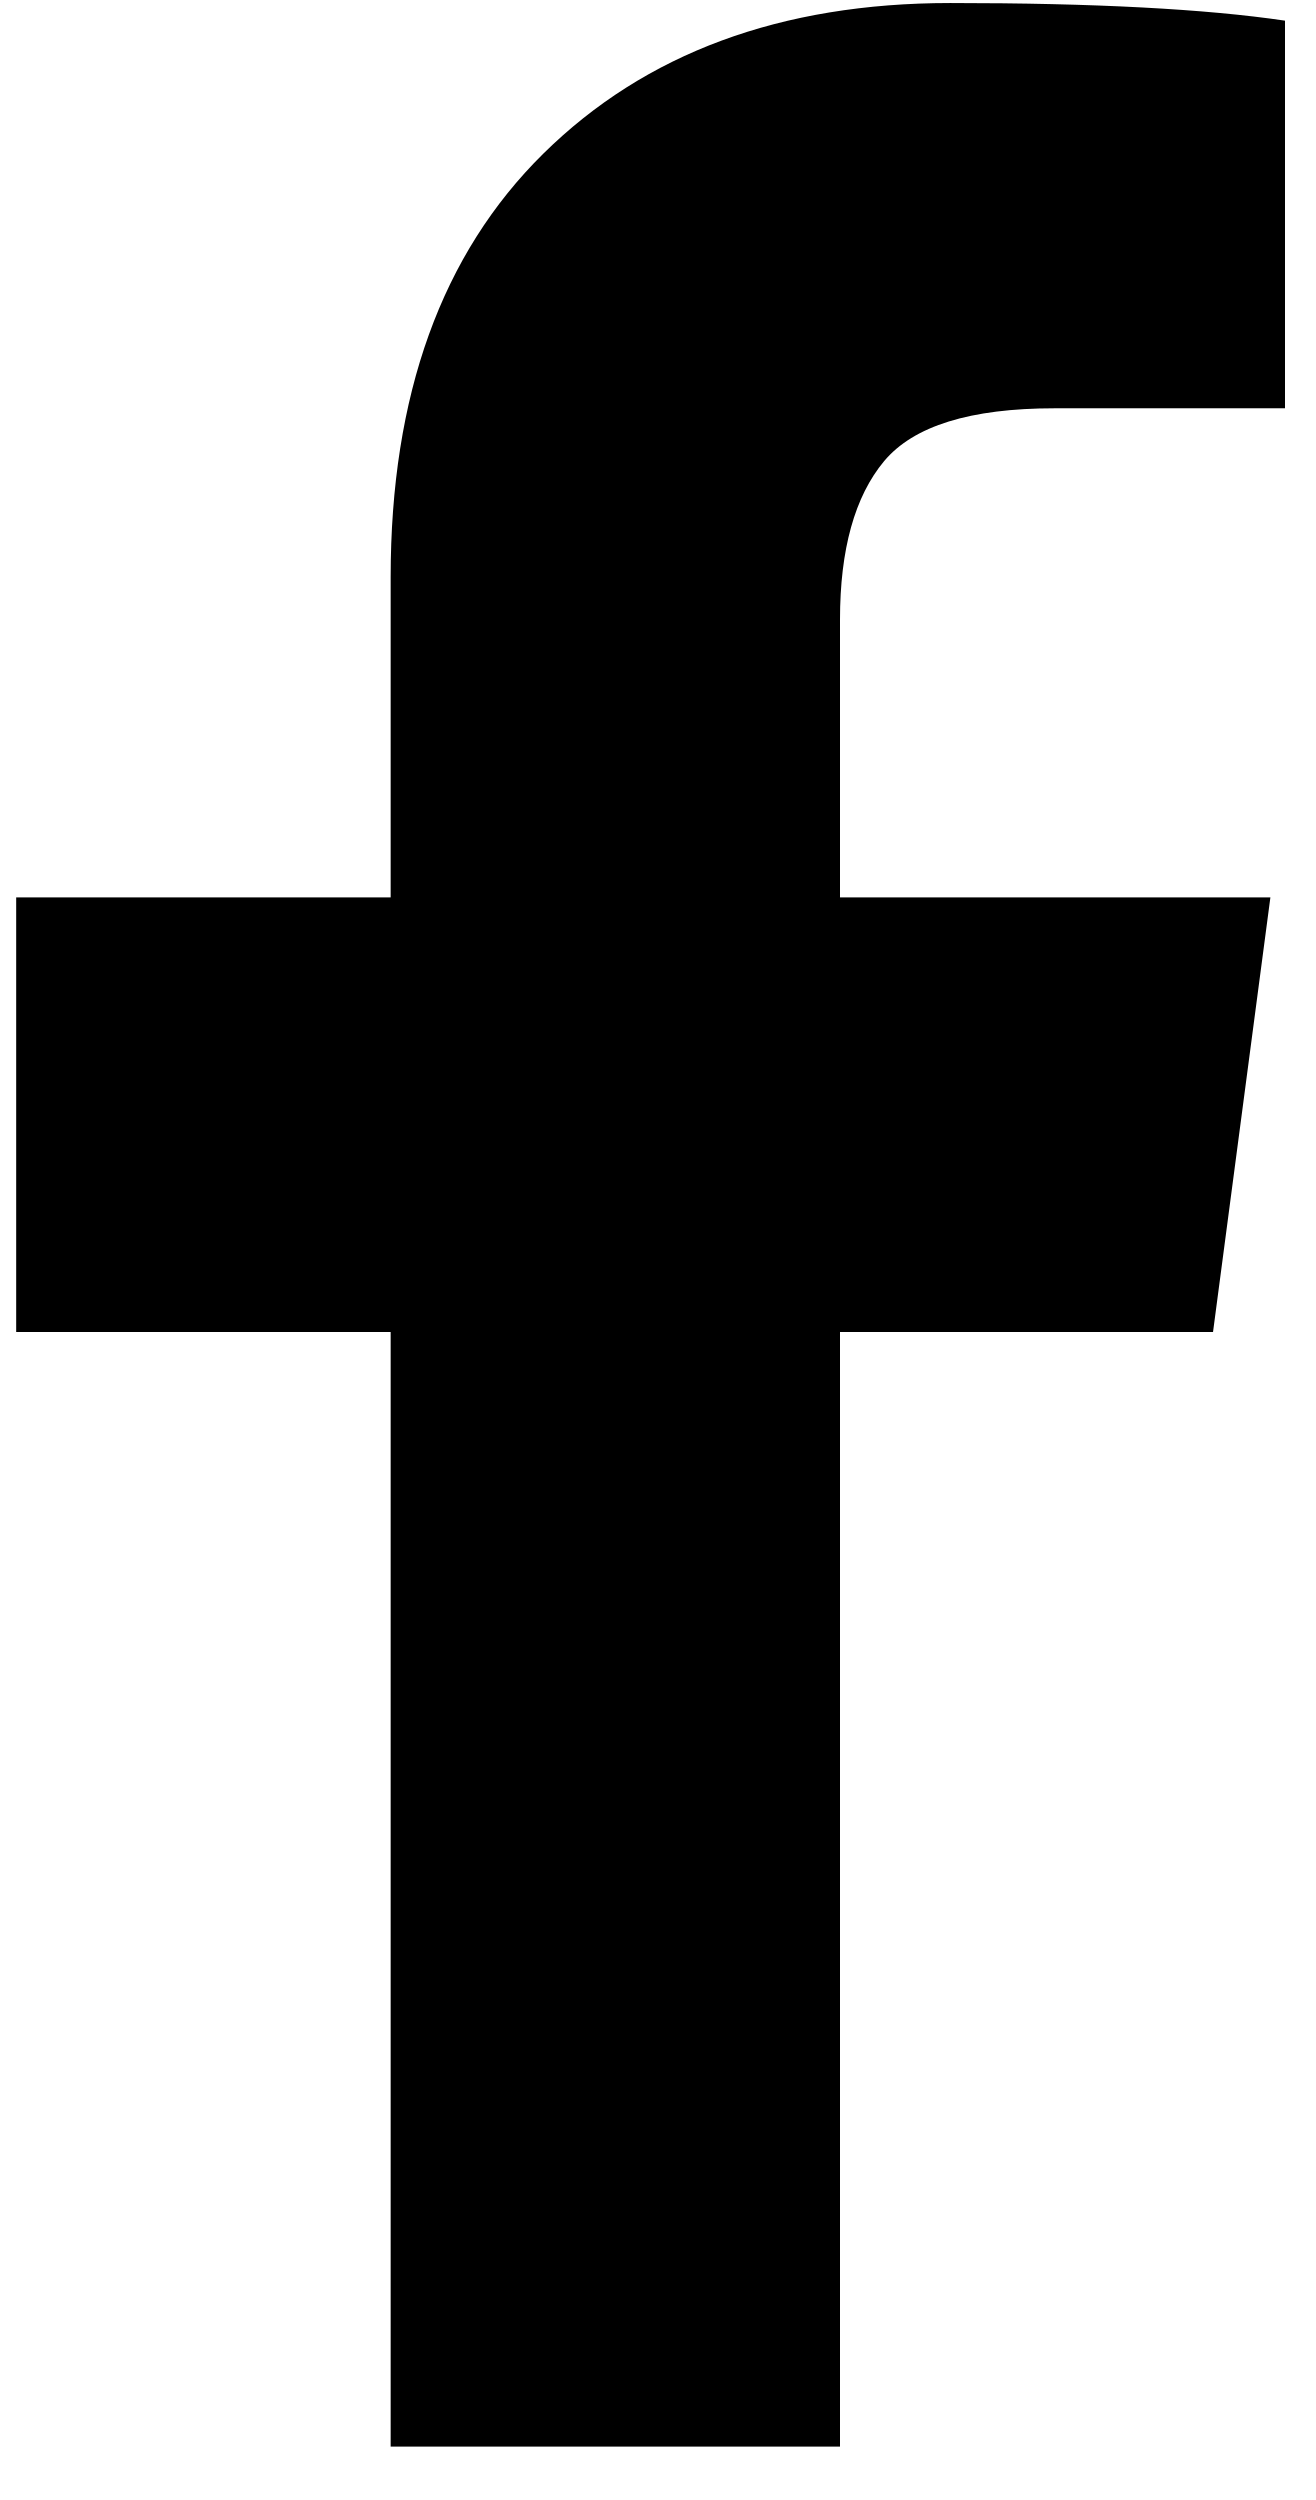
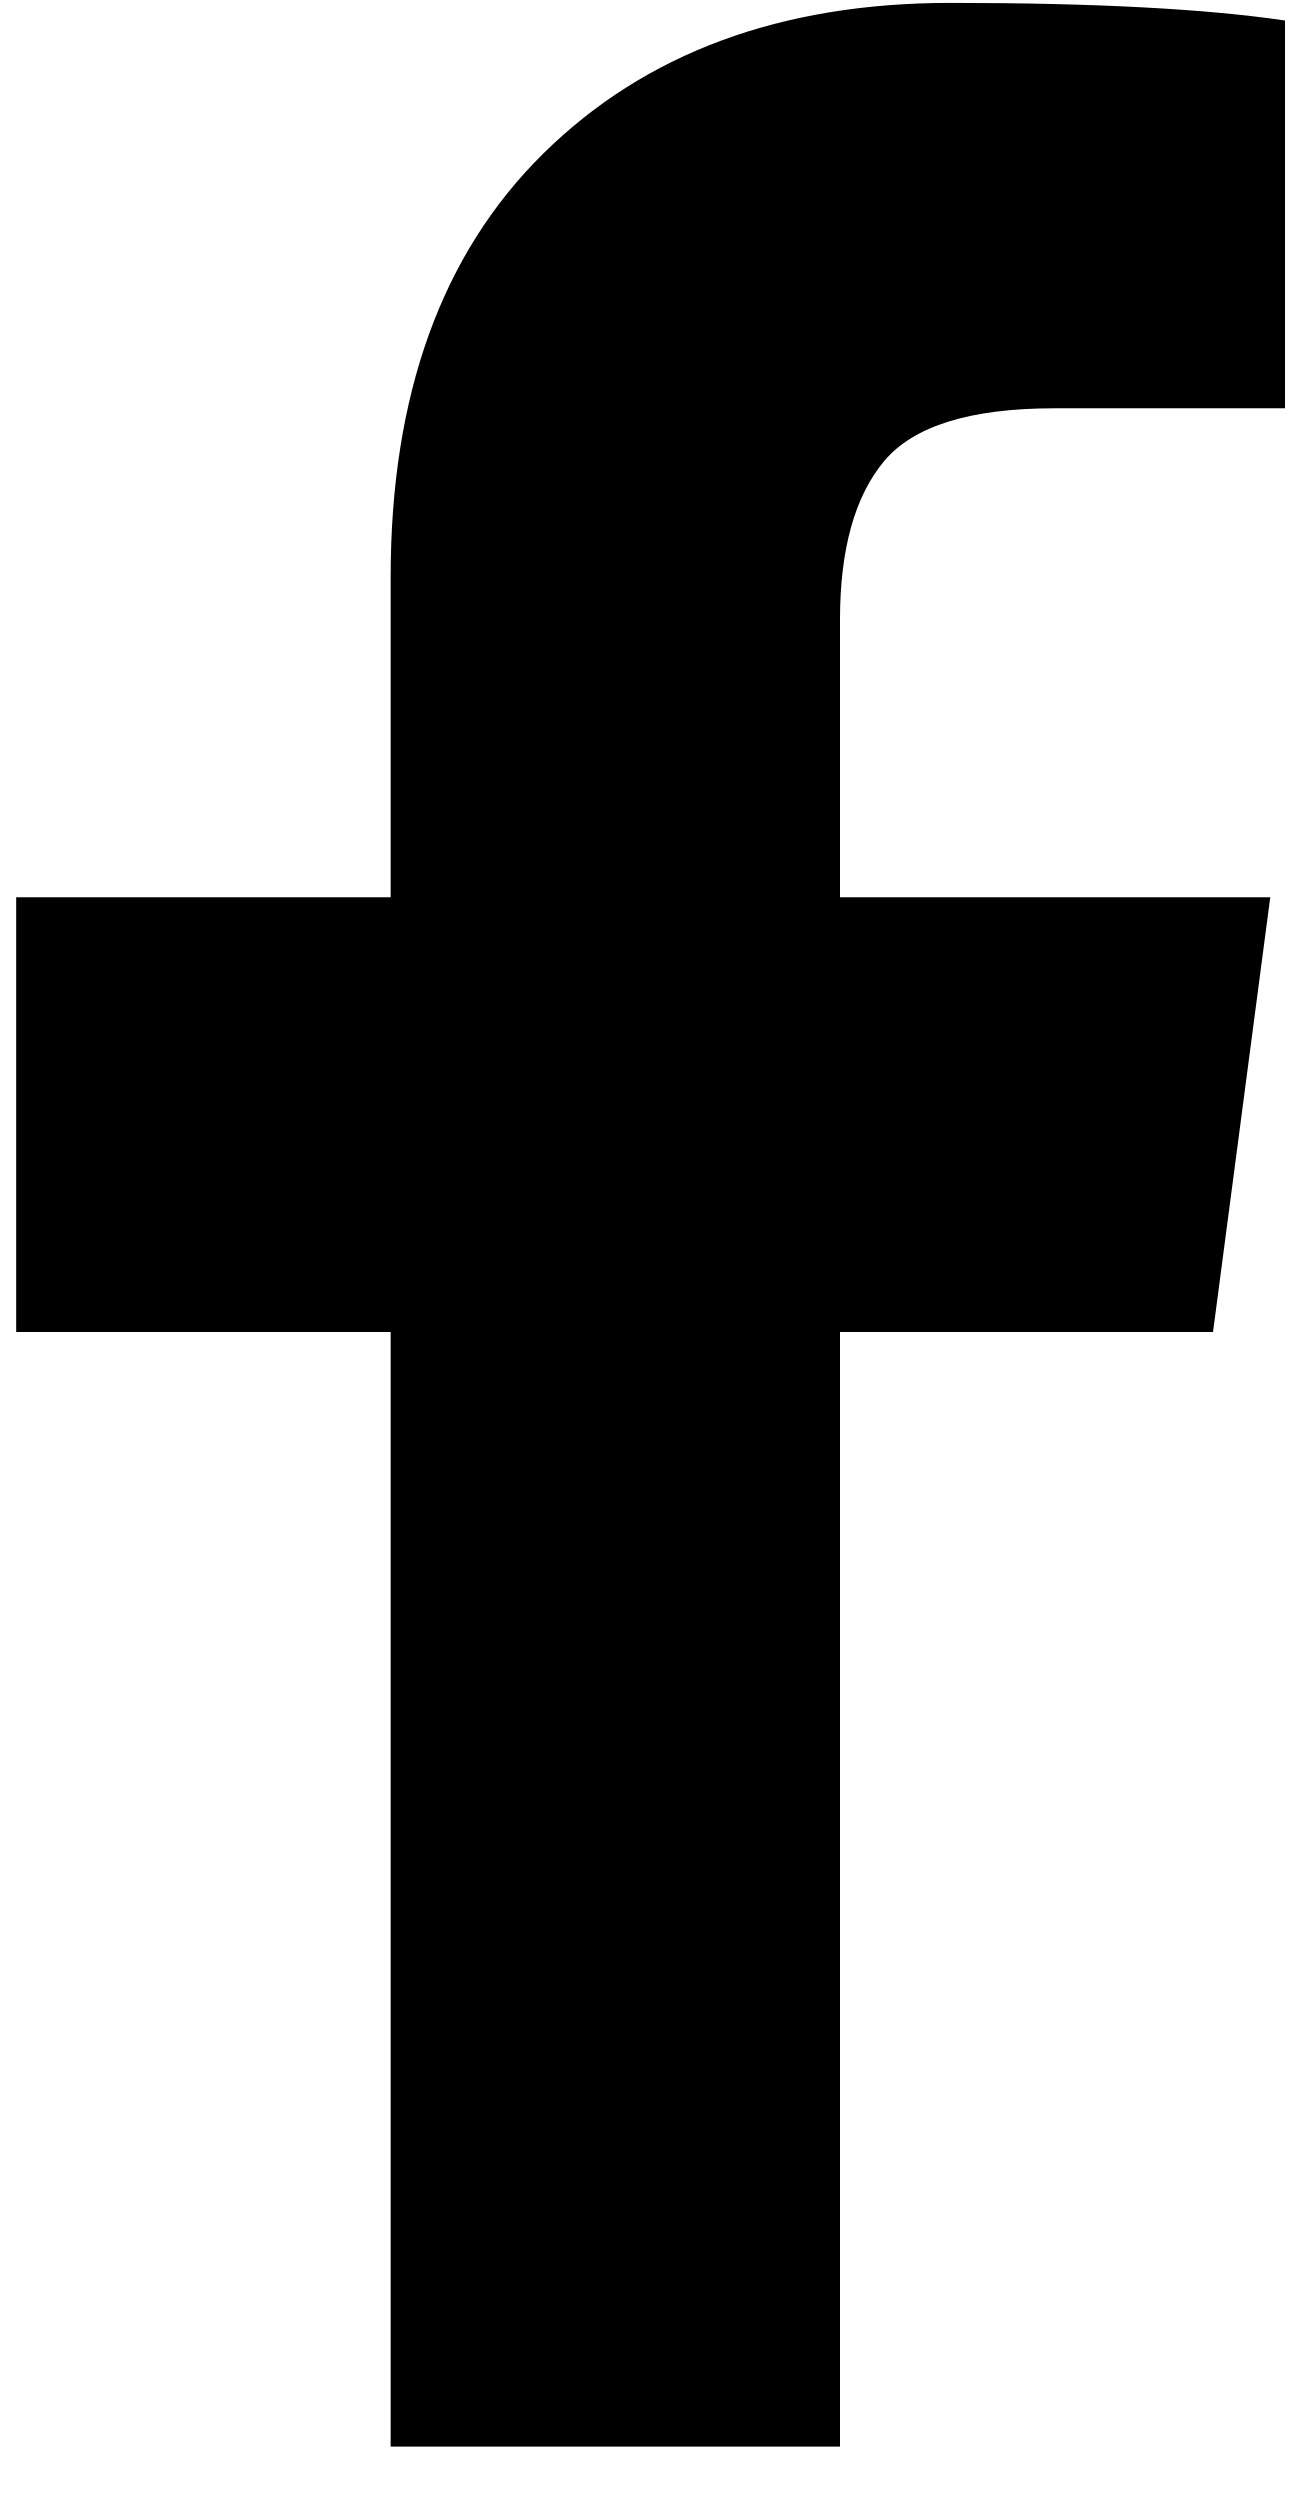
- <svg xmlns="http://www.w3.org/2000/svg" width="10px" height="19px" viewBox="0 0 10 19" version="1.1">
-   <defs />
-   <g id="Page-1" stroke="none" stroke-width="1" fill="none" fill-rule="evenodd">
-     <path d="M9.766,0.157 L9.766,3.103 L8.014,3.103 C7.374,3.103 6.943,3.237 6.719,3.505 C6.496,3.773 6.384,4.175 6.384,4.71 L6.384,6.82 L9.655,6.82 L9.219,10.123 L6.384,10.123 L6.384,18.594 L2.969,18.594 L2.969,10.123 L0.123,10.123 L0.123,6.82 L2.969,6.82 L2.969,4.387 C2.969,3.003 3.356,1.93 4.13,1.167 C4.904,0.404 5.934,0.023 7.222,0.023 C8.315,0.023 9.163,0.068 9.766,0.157 L9.766,0.157 Z" id="facebook" fill="#000000" />
-   </g>
+ <svg xmlns="http://www.w3.org/2000/svg" height="19" viewBox="0 0 10 19" width="10">
+   <path d="m9.766.157v2.946h-1.752c-.64 0-1.071.134-1.295.402-.223.268-.335.67-.335 1.205v2.109h3.27l-.435 3.304h-2.835v8.471h-3.415v-8.471h-2.846v-3.304h2.846v-2.433c0-1.384.387-2.457 1.161-3.22.774-.763 1.804-1.144 3.092-1.144 1.094 0 1.942.045 2.545.134z" fill-rule="evenodd" />
</svg>
